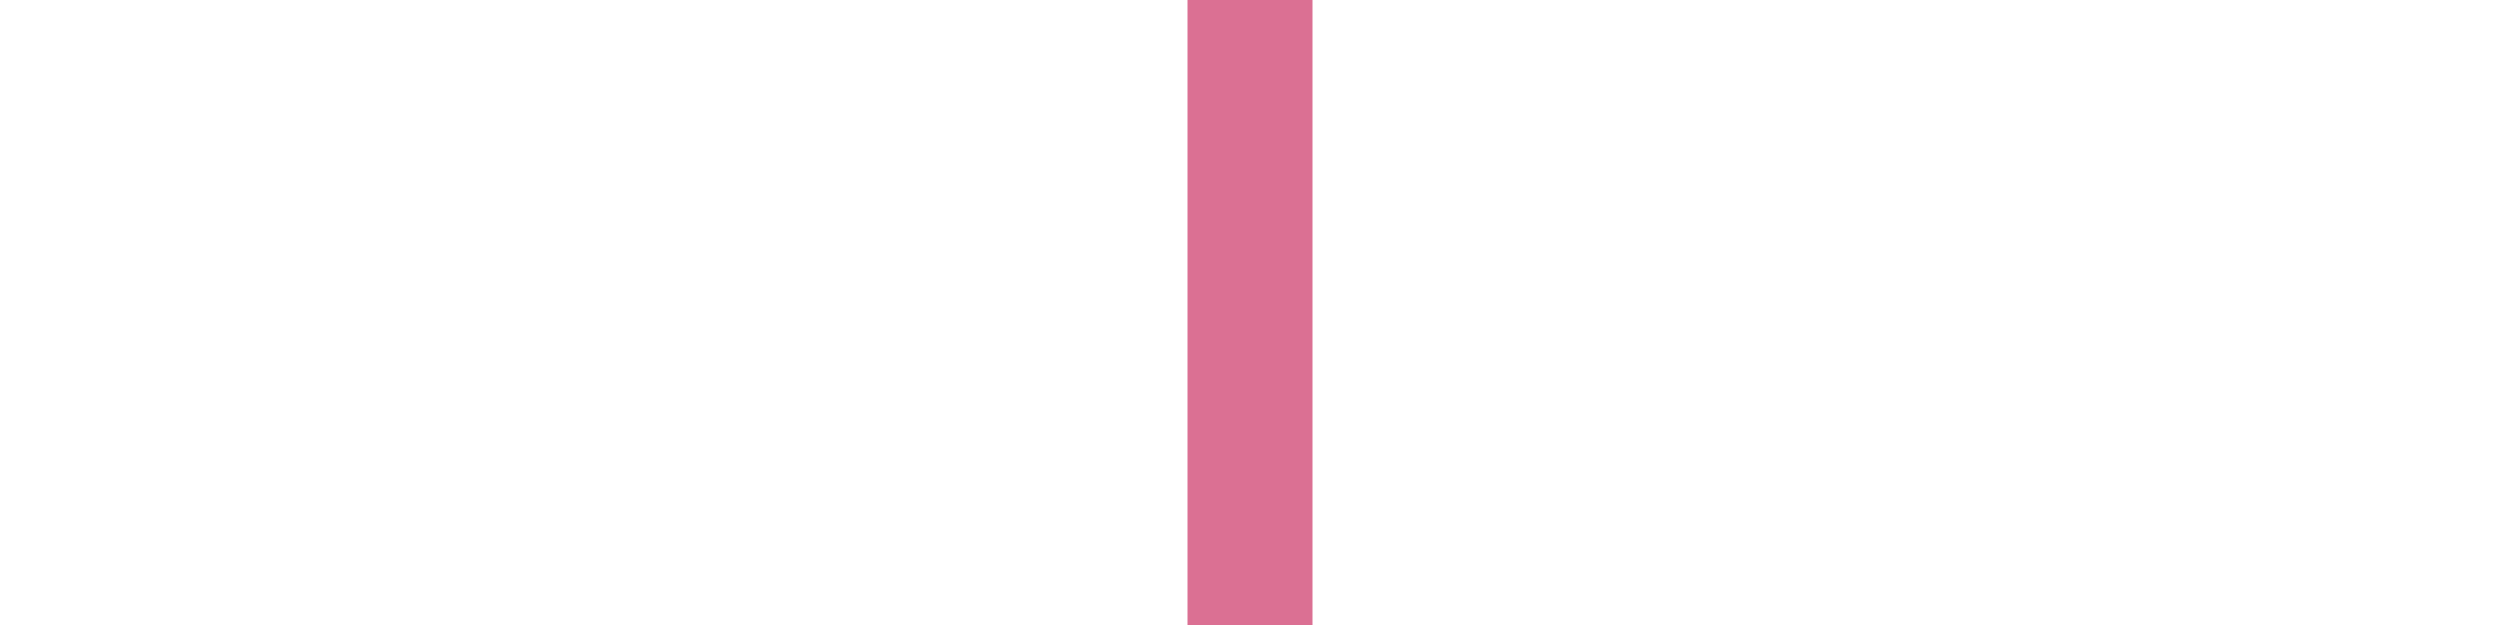
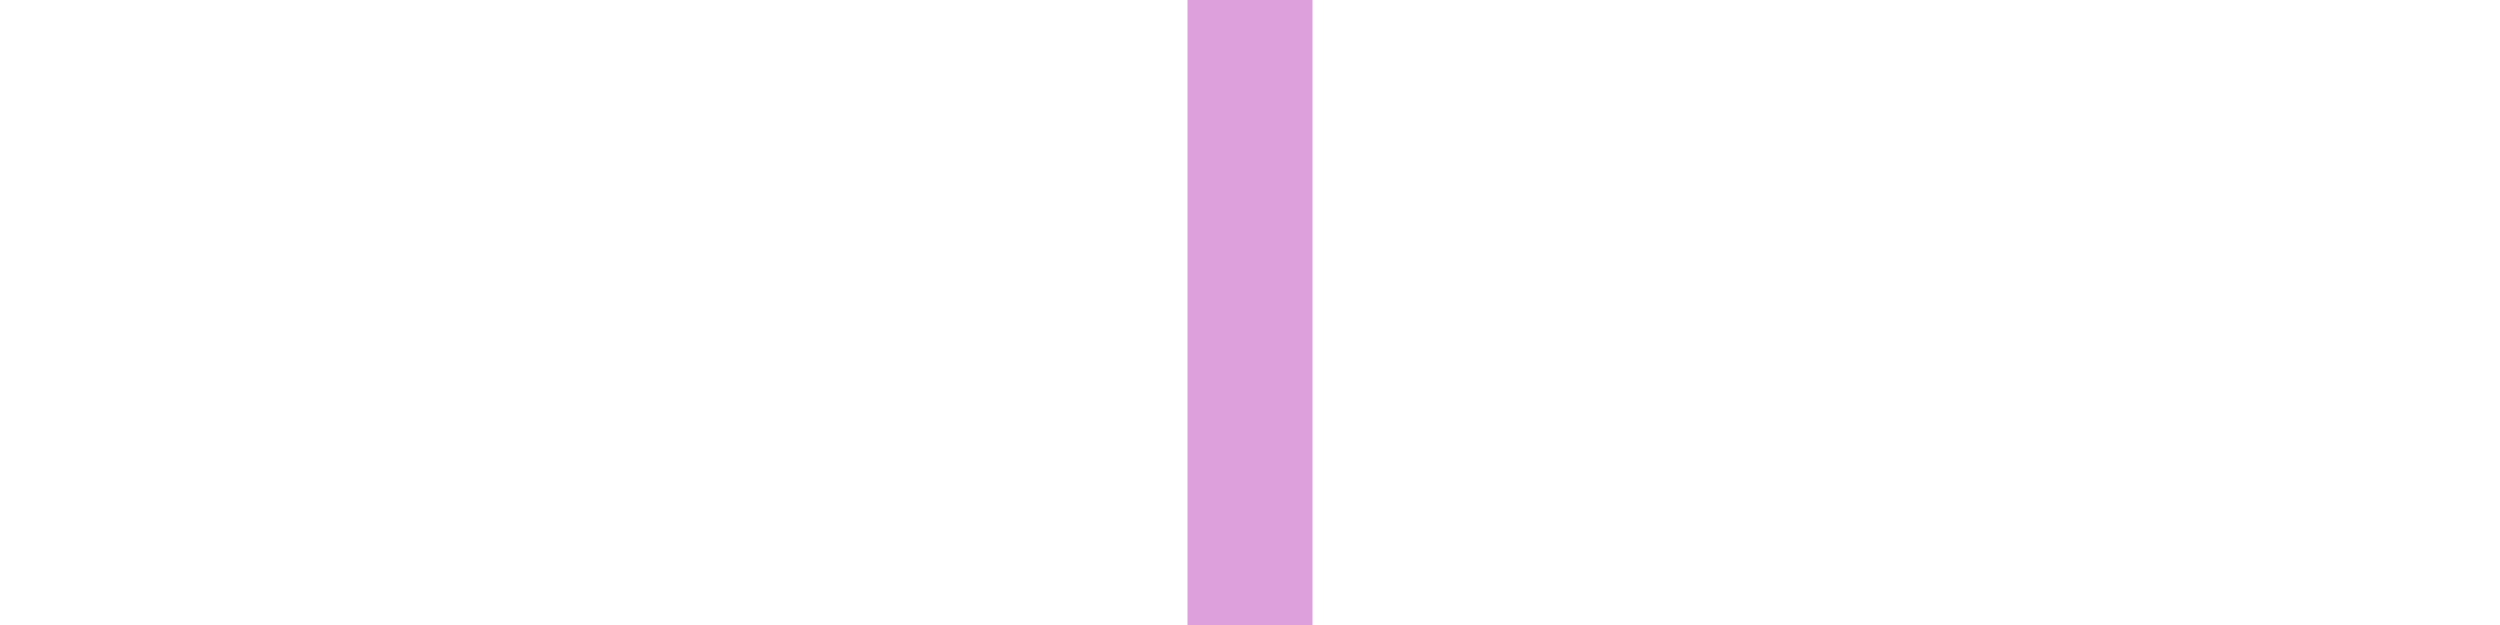
<svg xmlns="http://www.w3.org/2000/svg" width="40" height="10">
  <line x1="0" y1="20" x2="40" y2="20" style="stroke:slategray;stroke-width:1" />
-   <line x1="20" y1="0" x2="20" y2="10" style="stroke:palevioletred;stroke-width:2" />
+   <line x1="20" y1="0" x2="20" y2="10" style="stroke:Plum;stroke-width:2" />
</svg>
